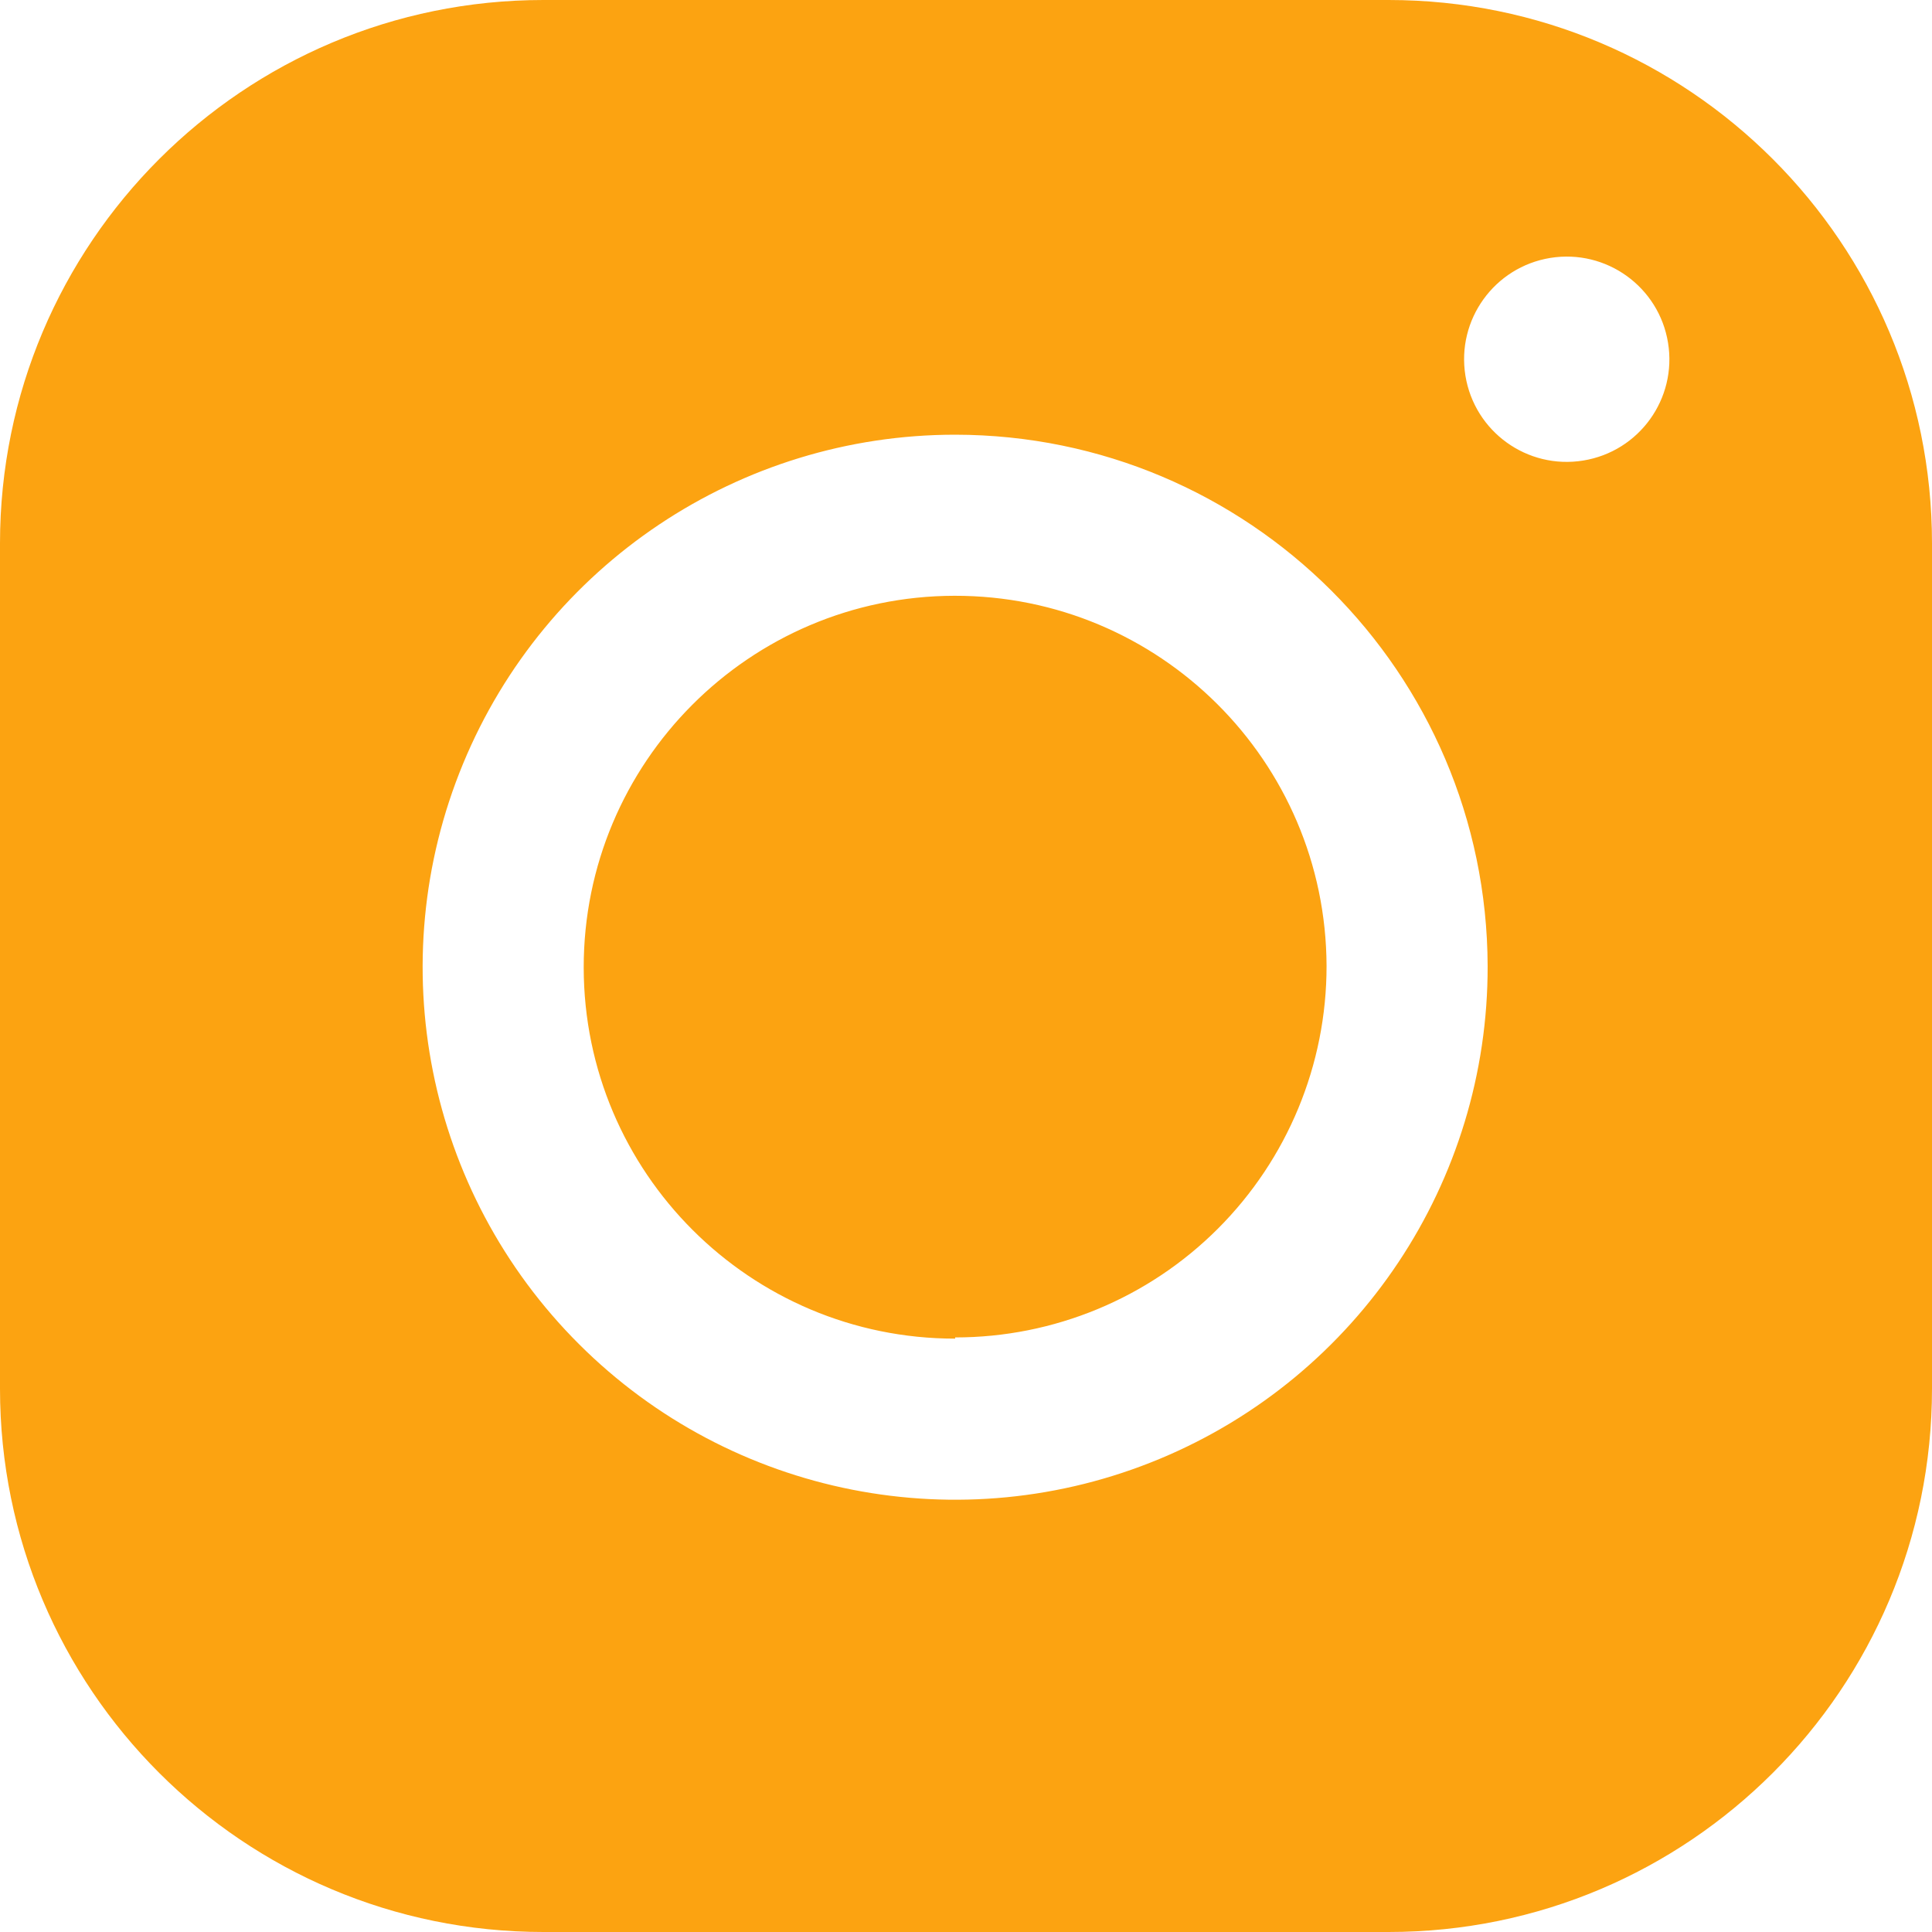
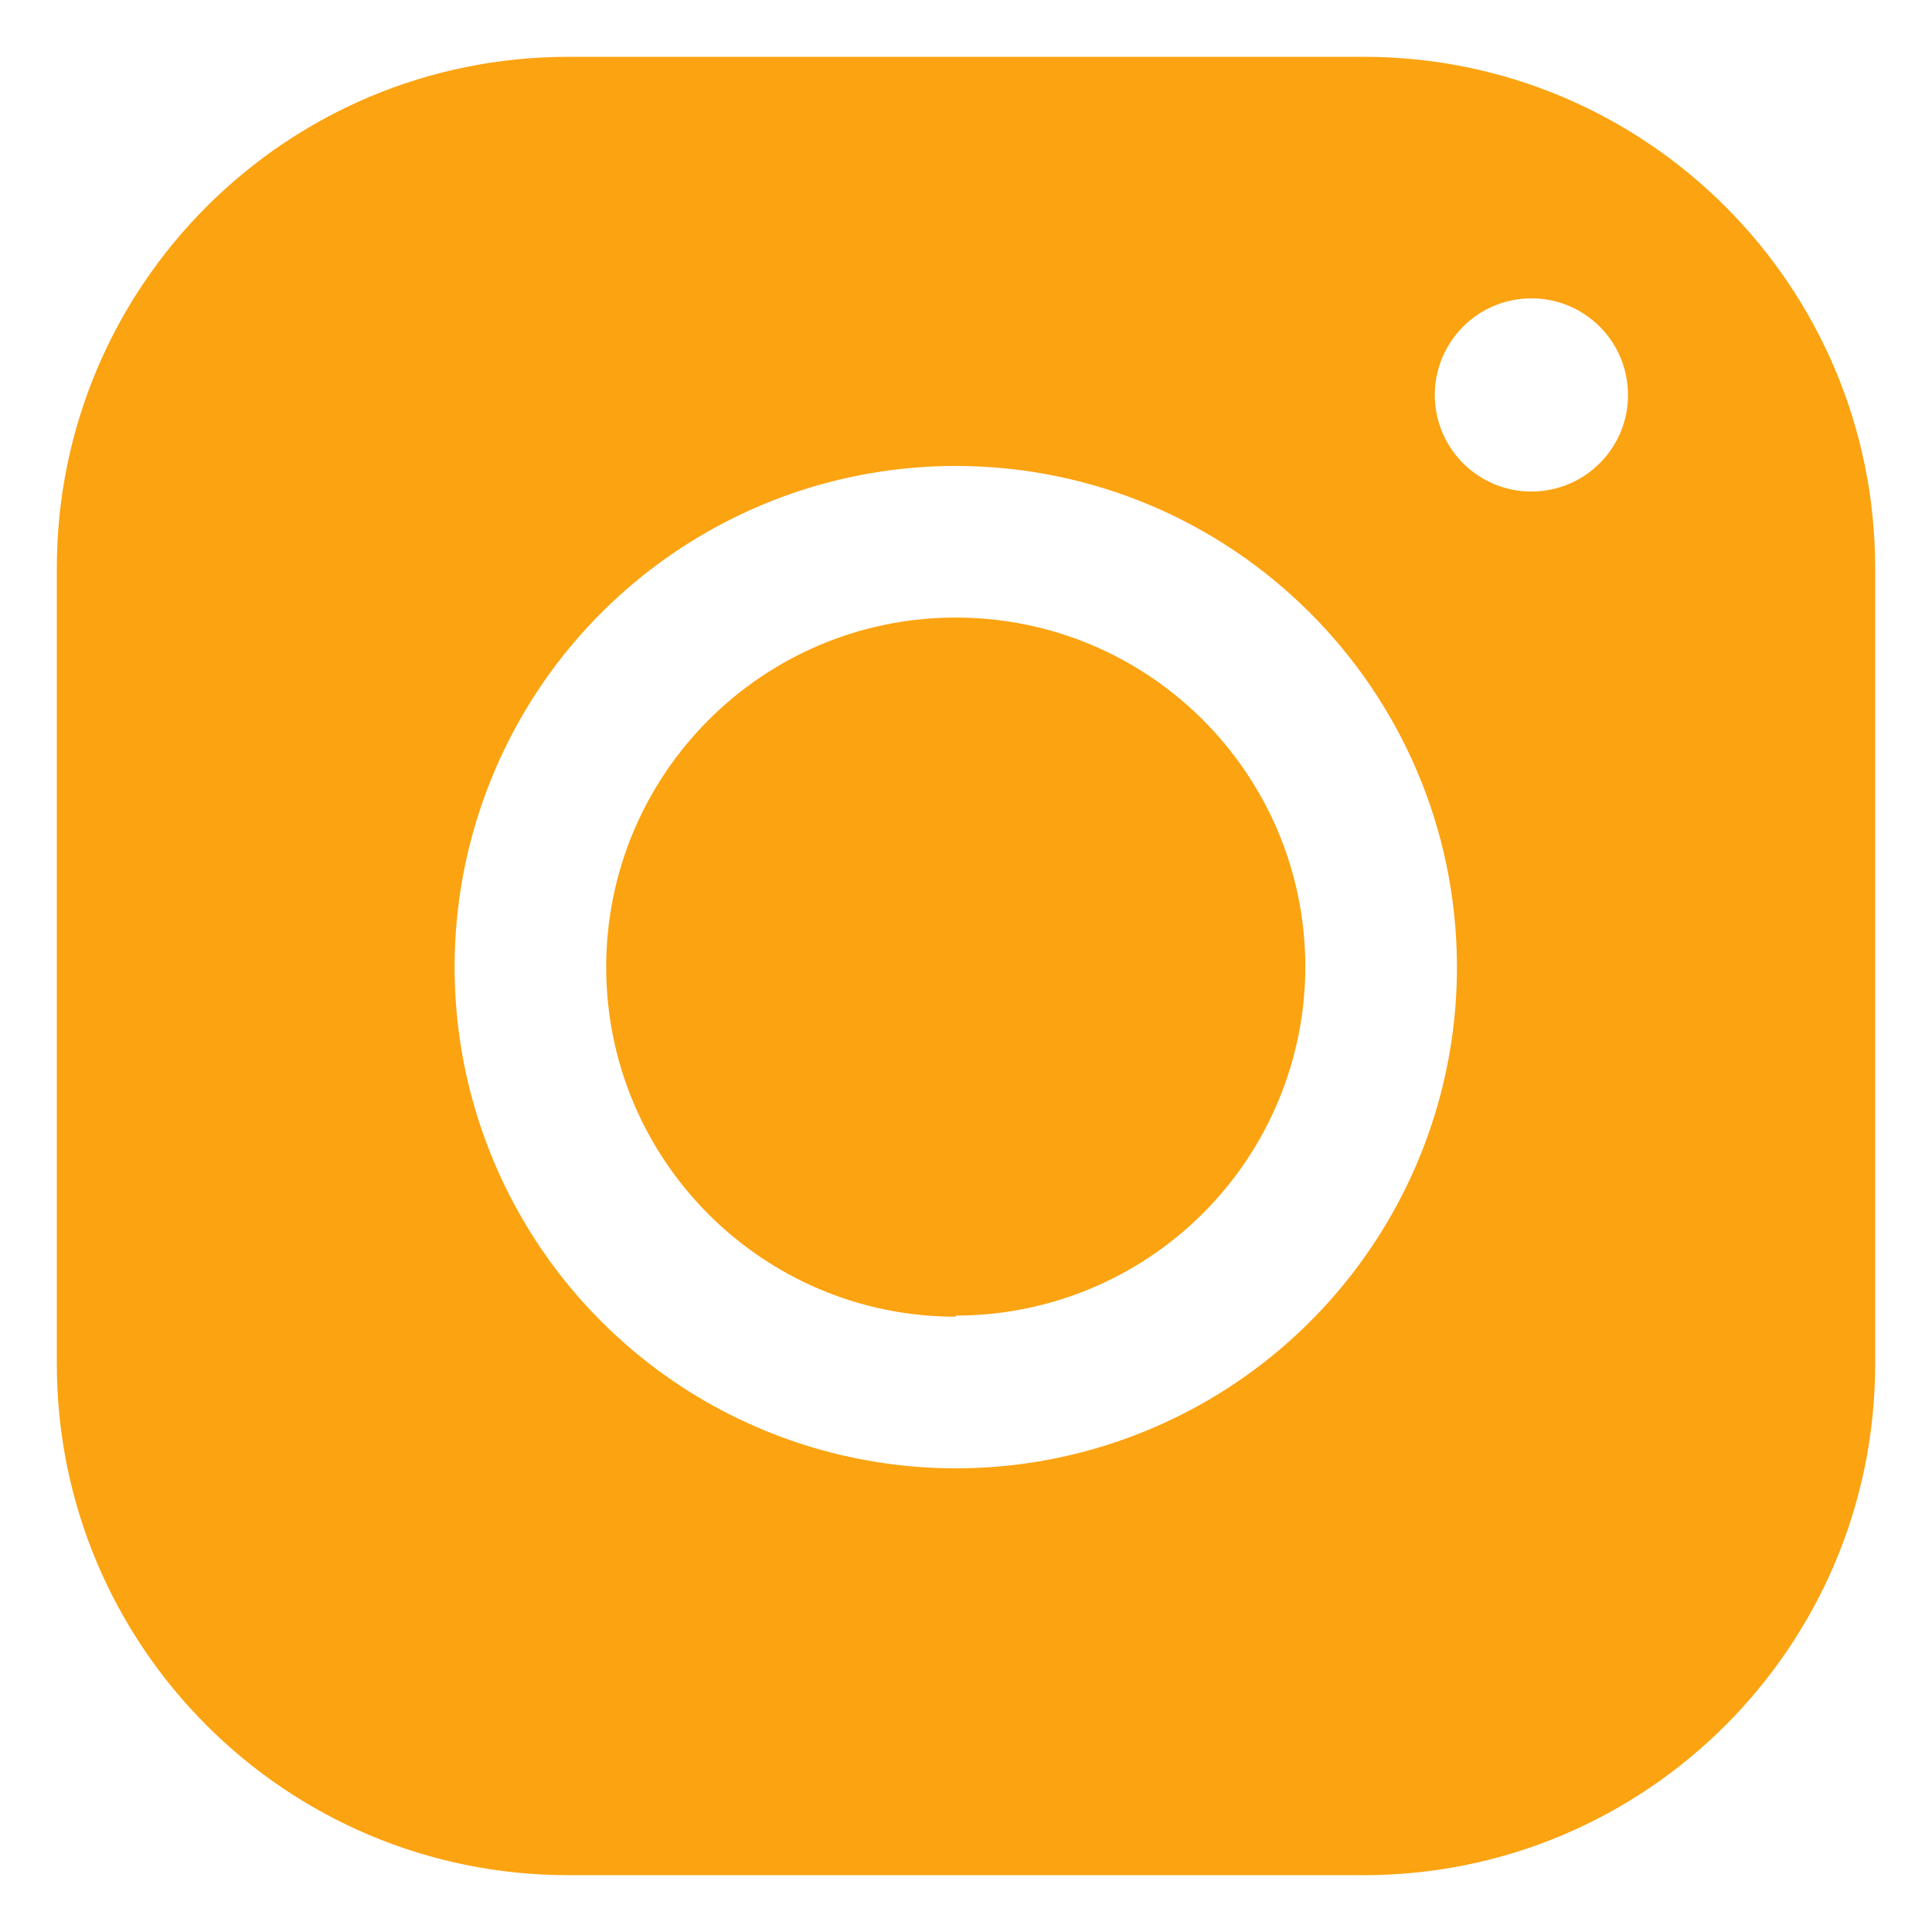
- <svg xmlns="http://www.w3.org/2000/svg" width="32" height="32" viewBox="0 0 32 32" fill="none">
-   <path fill-rule="evenodd" clip-rule="evenodd" d="M0 9C0 4.029 4.029 0 9 0H23C27.971 0 32 4.029 32 9V23C32 27.971 27.971 32 23 32H9C4.029 32 0 27.971 0 23V9ZM7.67 12.649C9.034 9.351 12.251 7.2 15.82 7.2C20.682 7.204 24.625 11.139 24.64 16C24.648 19.569 22.505 22.791 19.209 24.163C15.914 25.534 12.117 24.785 9.591 22.264C7.064 19.743 6.306 15.948 7.67 12.649ZM9.668 16.027C9.672 19.422 12.425 22.172 15.82 22.172V22.152C17.452 22.153 19.018 21.505 20.172 20.351C21.326 19.197 21.973 17.632 21.972 16C21.961 12.605 19.202 9.861 15.807 9.868C12.412 9.875 9.665 12.632 9.668 16.027ZM26.223 7.628C27.15 7.478 27.779 6.605 27.628 5.678C27.478 4.751 26.605 4.122 25.678 4.272C24.751 4.423 24.122 5.296 24.272 6.223C24.423 7.15 25.296 7.779 26.223 7.628Z" fill="#FCA311" />
+ <svg xmlns="http://www.w3.org/2000/svg" width="34" height="34" viewBox="0 0 34 34" fill="none">
+   <path fill-rule="evenodd" clip-rule="evenodd" d="M1 10C1 5.029 5.029 1 10 1H24C28.971 1 33 5.029 33 10V24C33 28.971 28.971 33 24 33H10C5.029 33 1 28.971 1 24V10ZM8.67 13.649C10.034 10.351 13.251 8.2 16.82 8.2C21.682 8.204 25.625 12.139 25.64 17C25.648 20.569 23.505 23.791 20.209 25.163C16.914 26.534 13.117 25.785 10.591 23.264C8.064 20.743 7.306 16.948 8.67 13.649ZM10.668 17.027C10.672 20.422 13.425 23.172 16.82 23.172V23.152C18.452 23.153 20.018 22.505 21.172 21.351C22.326 20.197 22.973 18.632 22.972 17C22.961 13.605 20.202 10.861 16.807 10.868C13.412 10.875 10.665 13.632 10.668 17.027ZM27.223 8.628C28.15 8.478 28.779 7.605 28.628 6.678C28.478 5.751 27.605 5.122 26.678 5.272C25.751 5.423 25.122 6.296 25.272 7.223C25.423 8.15 26.296 8.779 27.223 8.628Z" fill="#FCA311" />
</svg>
